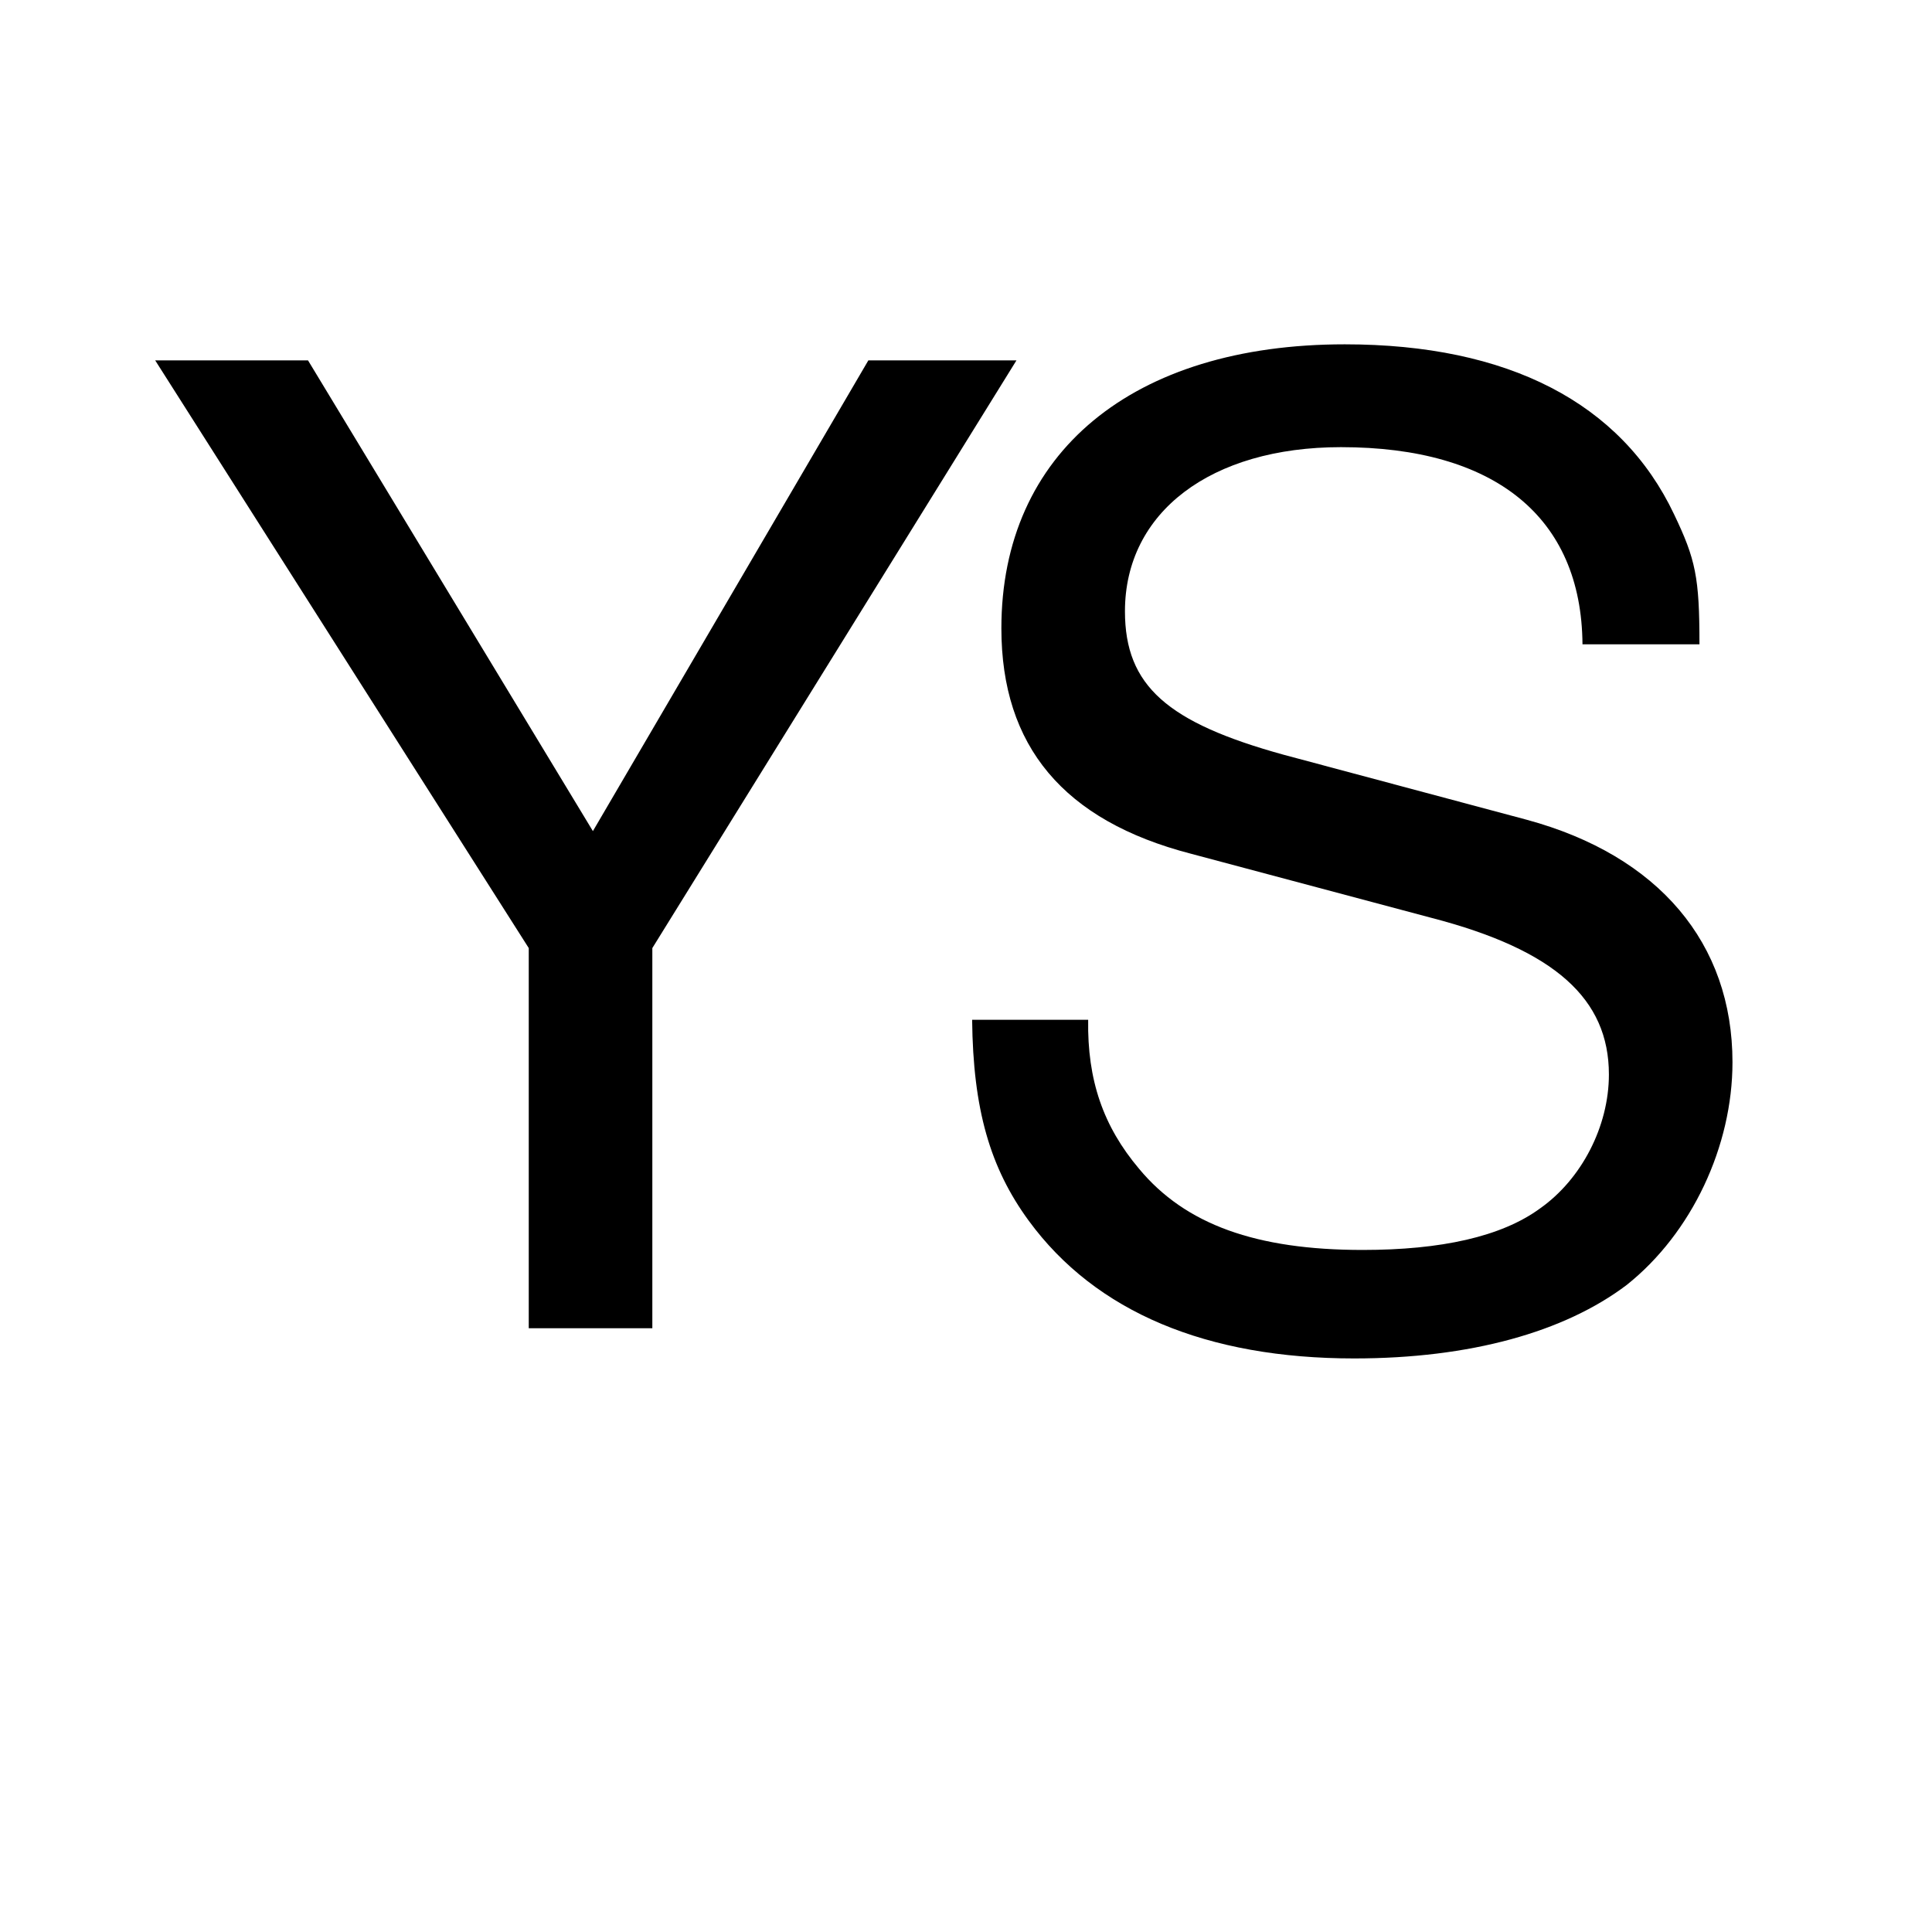
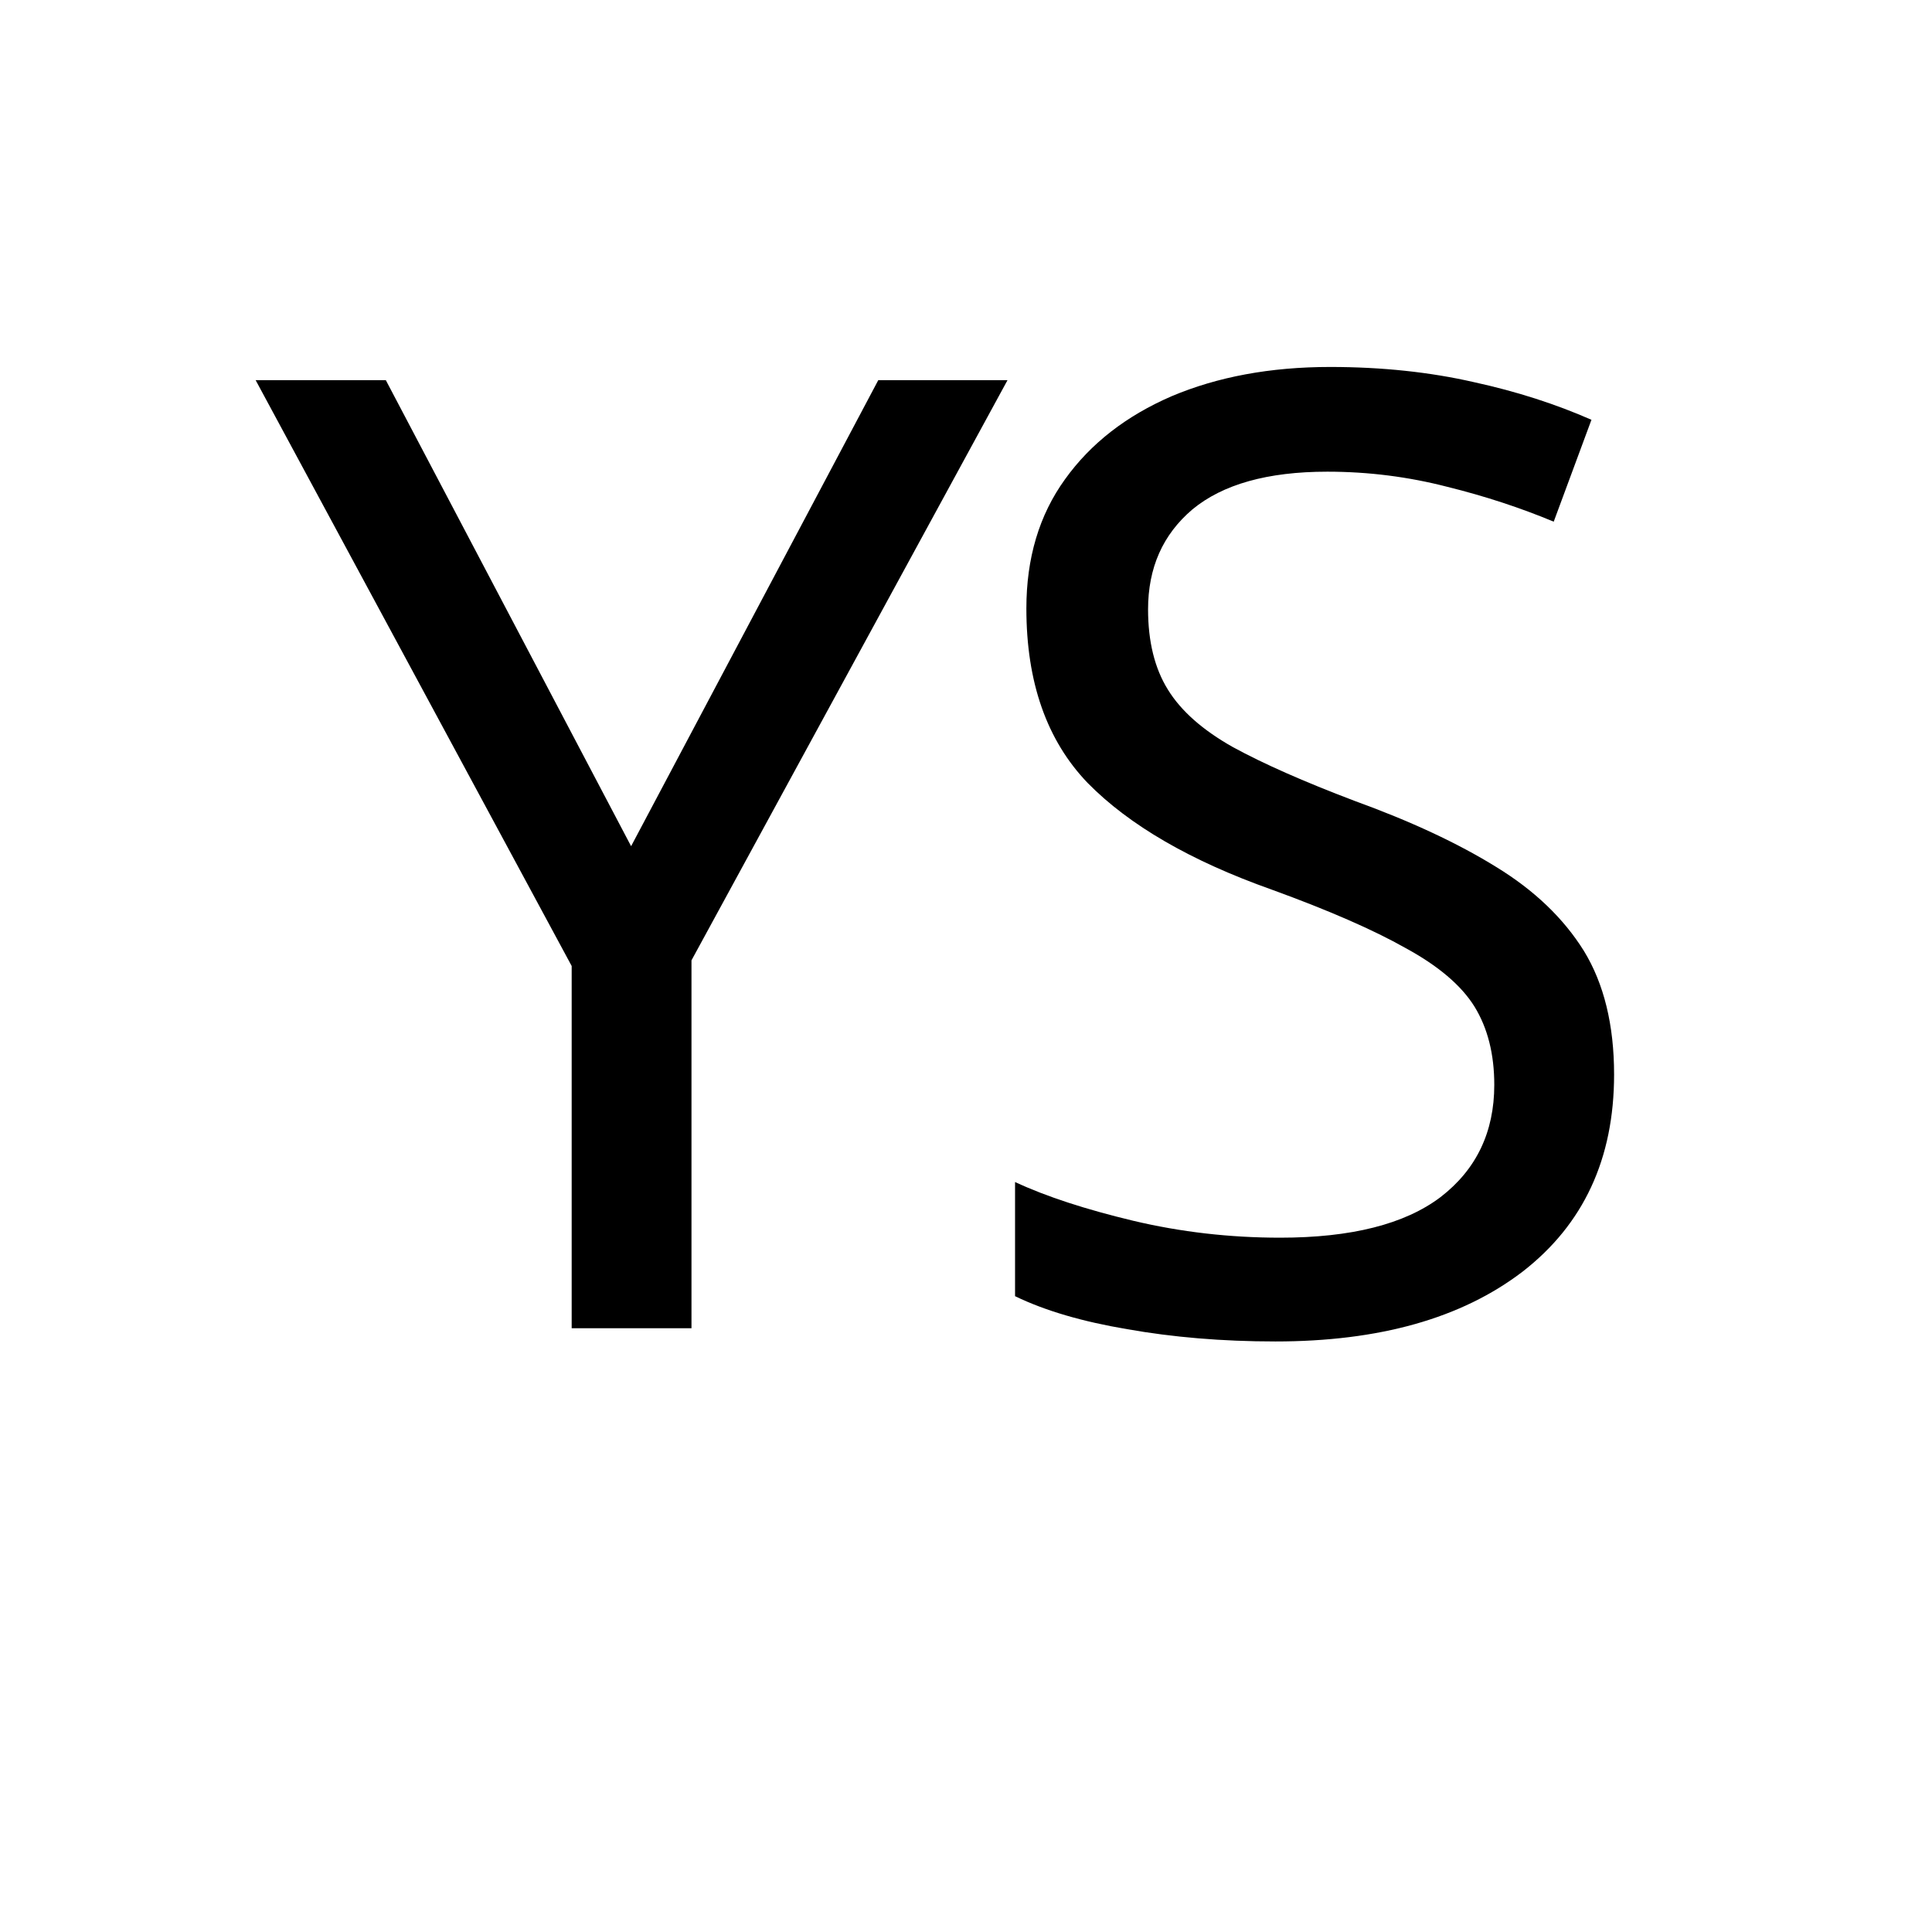
<svg xmlns="http://www.w3.org/2000/svg" viewBox="0 0 32 32">
-   <text x="16" y="22" font-family="Arial Black, Helvetica, sans-serif" font-size="22" font-weight="500" fill="#000000" text-anchor="middle" letter-spacing="-1">
+   <text x="16" y="22" font-family="Typewriter Condensed" font-size="22" font-weight="400" fill="#000000" text-anchor="middle" letter-spacing="-1">
        YS
    </text>
</svg>
